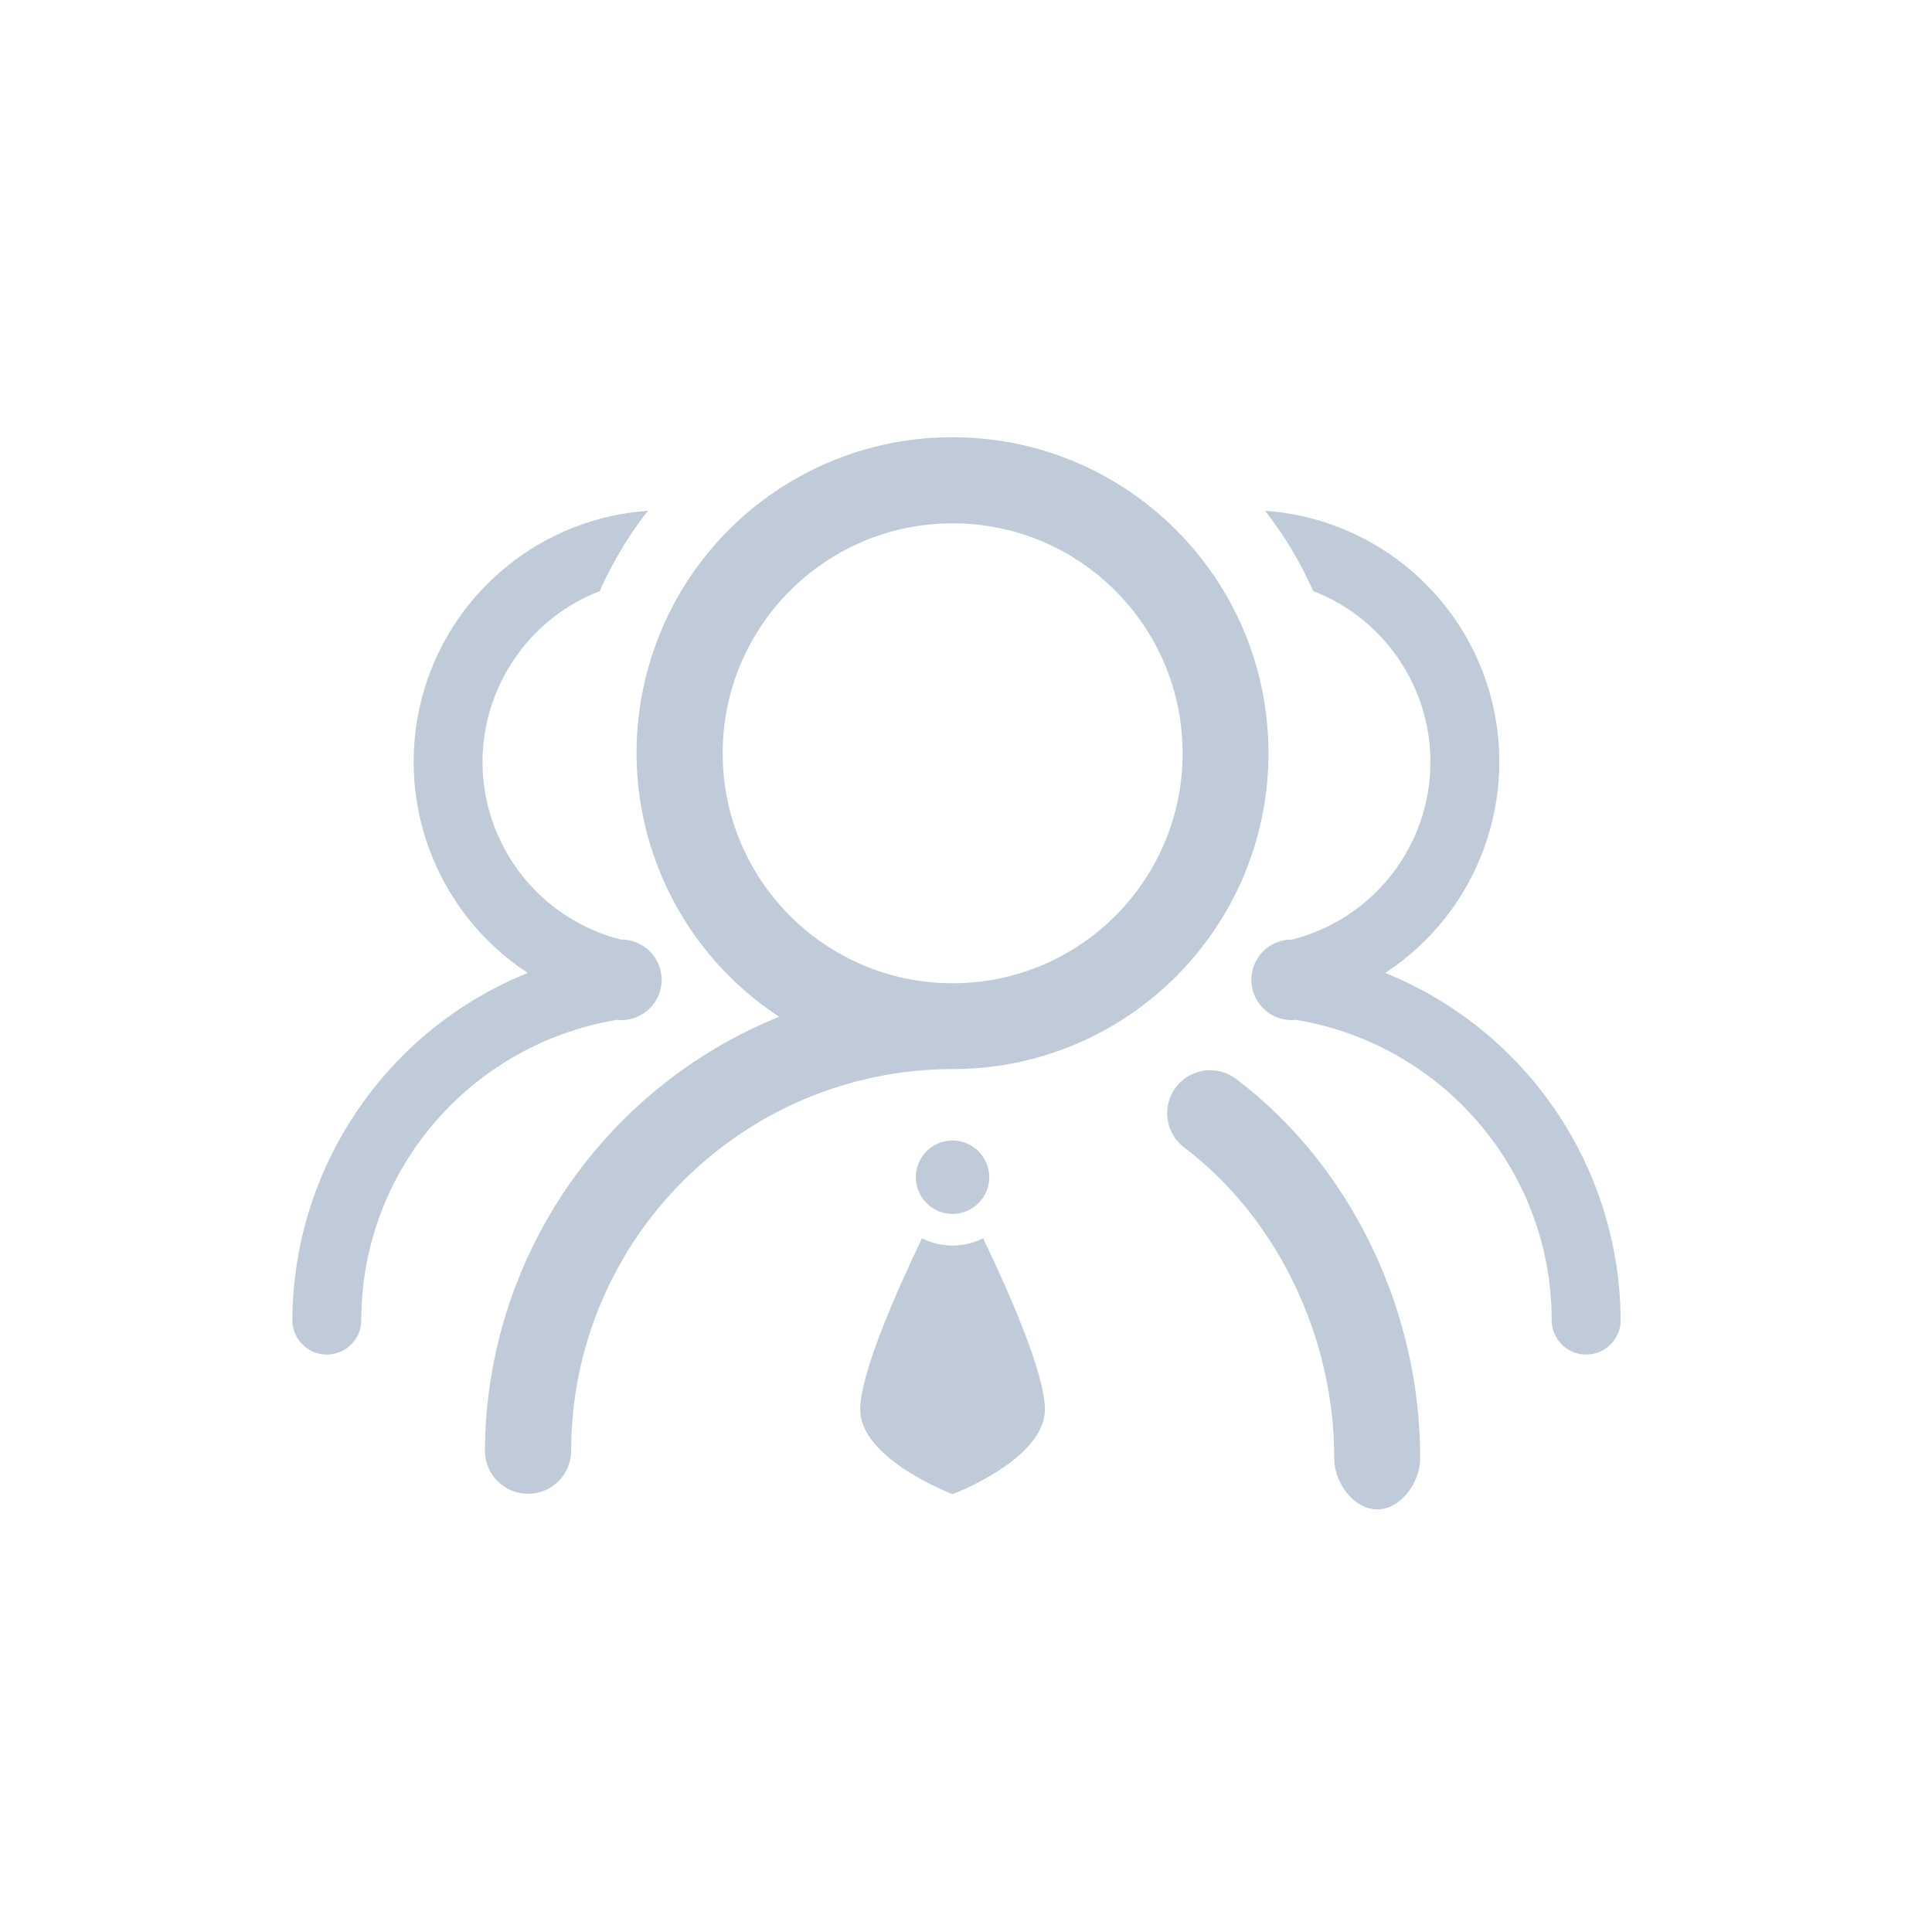
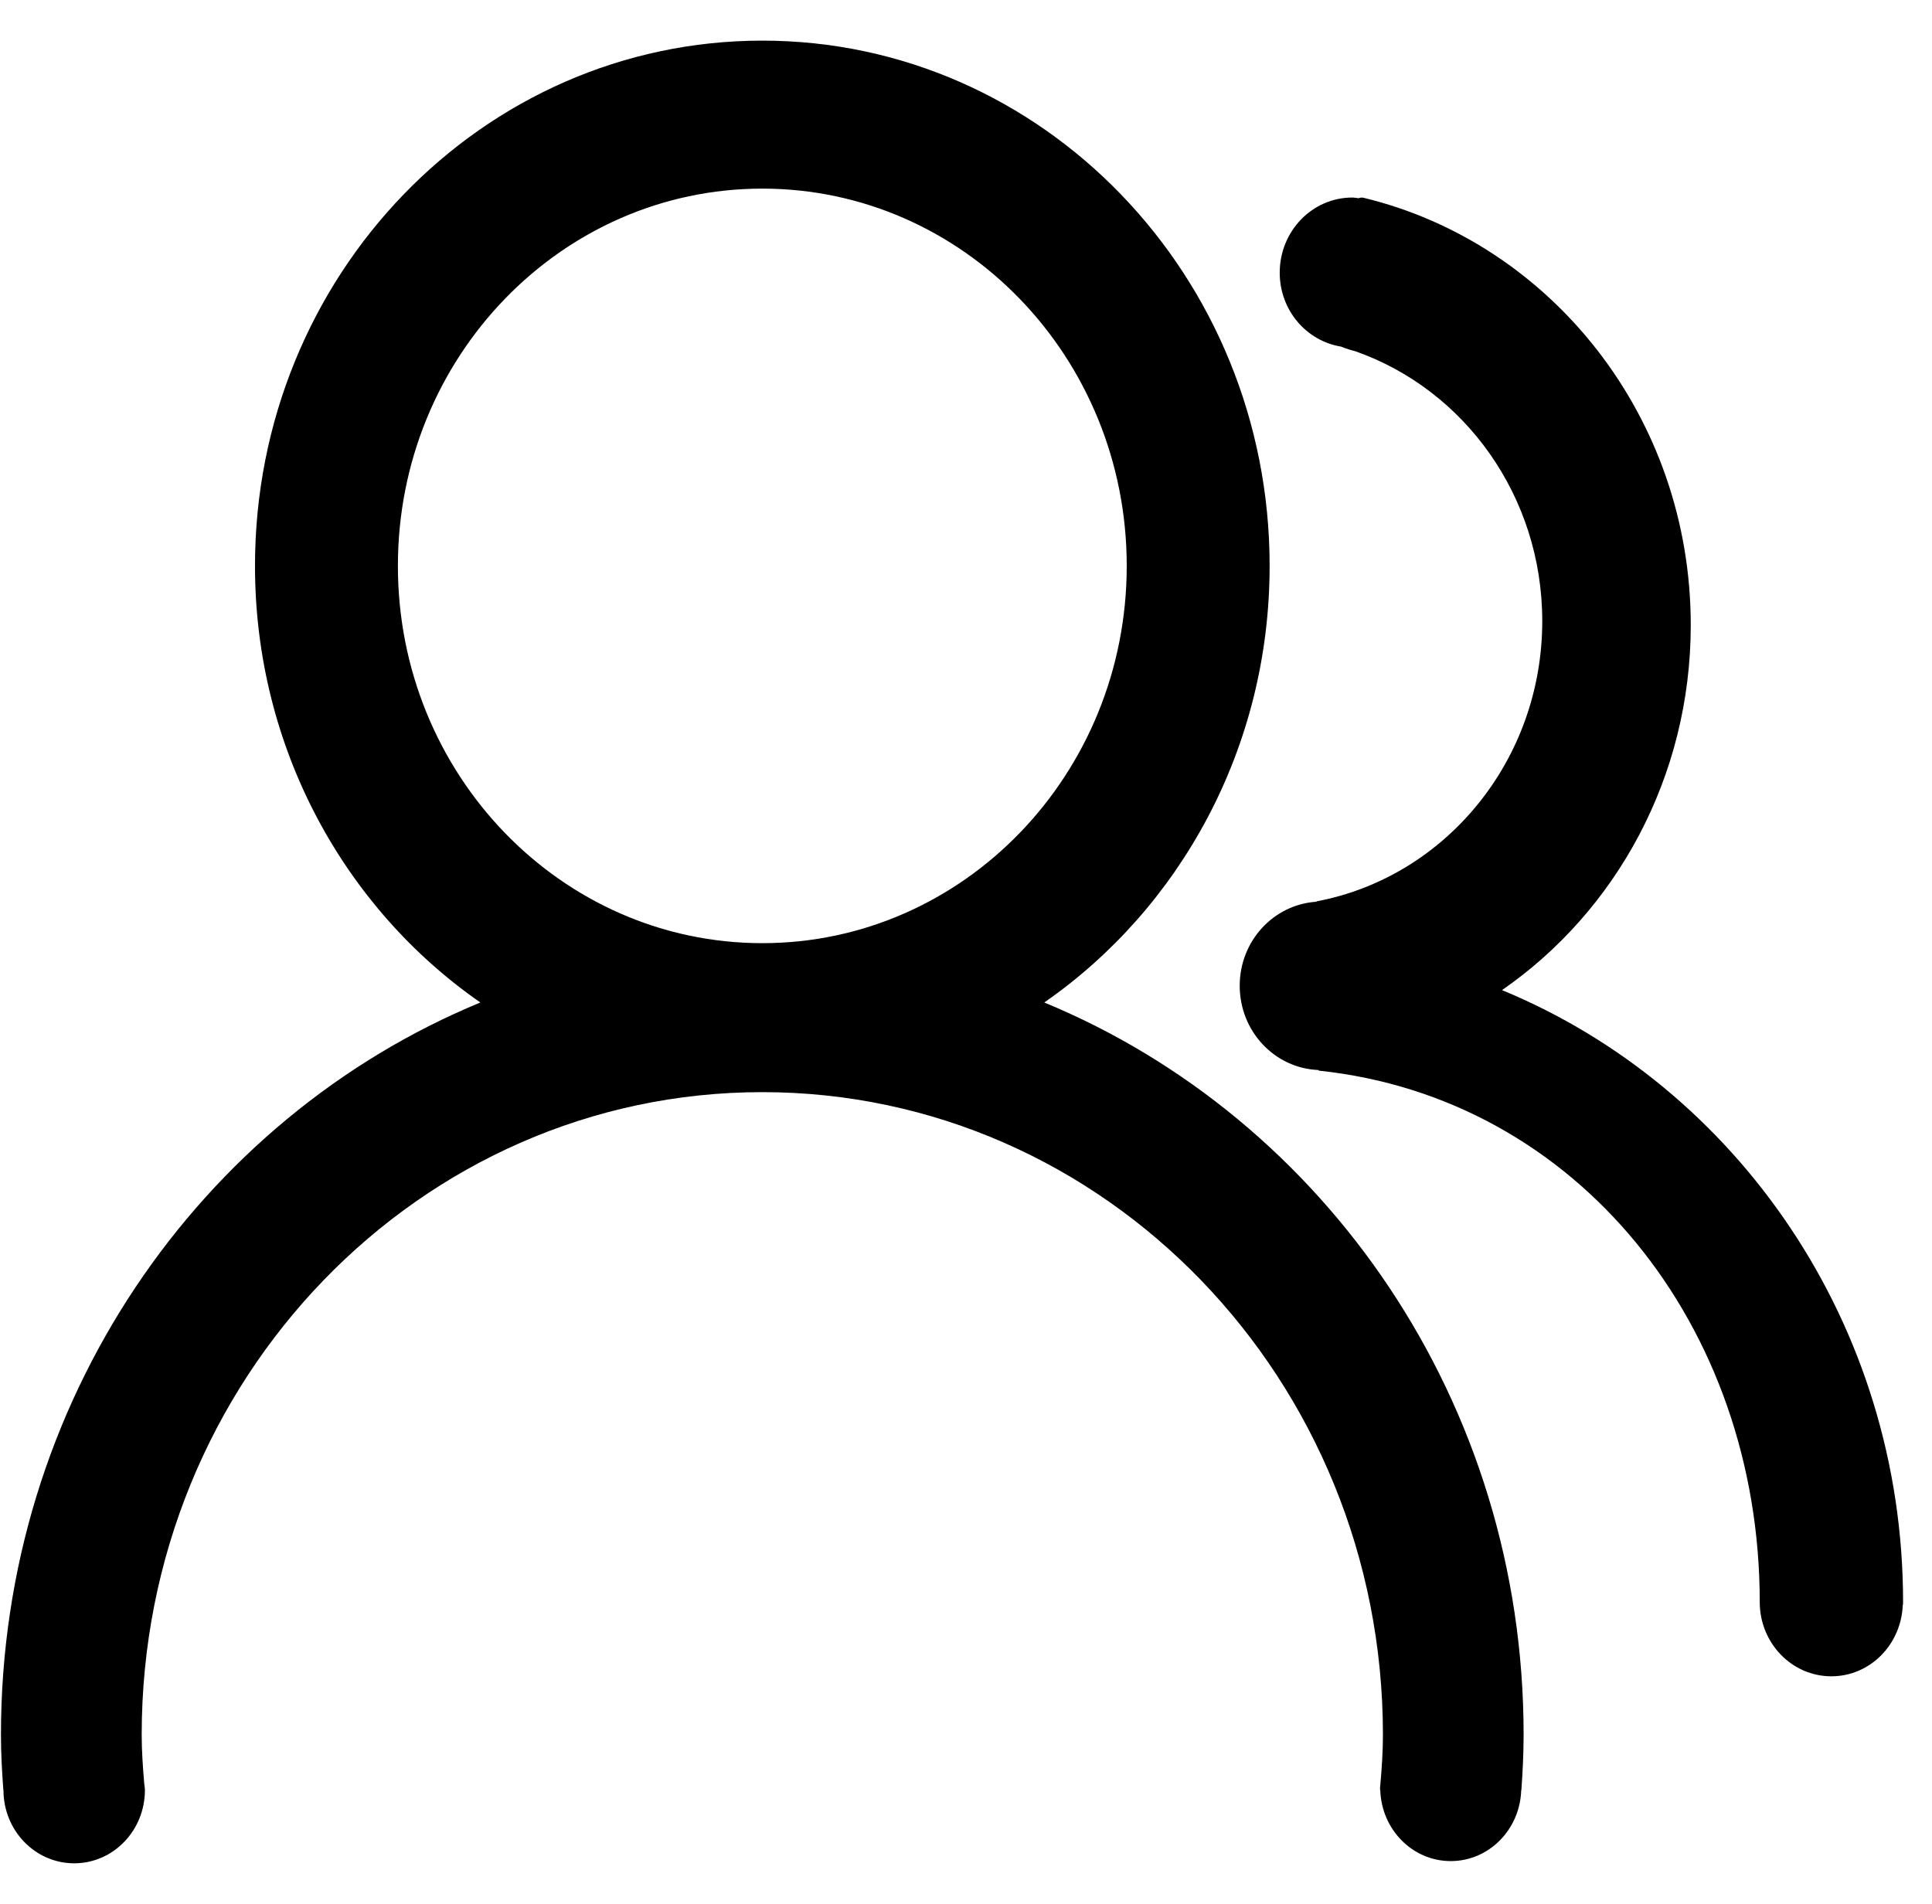
- <svg xmlns="http://www.w3.org/2000/svg" class="icon" width="200px" height="200.00px" viewBox="0 0 1024 1024" version="1.1">
-   <path fill="#BFCBD9" d="M686.752 540.512c-0.192 0-0.352 0.096-0.544 0.096a21.344 21.344 0 1 1-1.312-42.624 97.28 97.28 0 0 0 73.28-94.08 97.28 97.28 0 0 0-62.144-90.624 198.72 198.72 0 0 0-25.536-42.56 133.504 133.504 0 0 1 118.56 94.688 133.824 133.824 0 0 1-54.848 150.272 199.552 199.552 0 0 1 124.768 184 18.272 18.272 0 0 1-36.544 0c-0.128-80.384-58.88-146.528-135.68-159.168zM327.168 540.512c0.192 0 0.352 0.096 0.544 0.096a21.344 21.344 0 1 0 1.312-42.624 97.28 97.28 0 0 1-73.28-94.08A97.28 97.28 0 0 1 317.888 313.28a198.72 198.72 0 0 1 25.536-42.56 133.504 133.504 0 0 0-118.56 94.688 133.824 133.824 0 0 0 54.848 150.272 199.552 199.552 0 0 0-124.768 184 18.272 18.272 0 0 0 36.544 0c0.096-80.384 58.88-146.528 135.68-159.168zM488.672 656.32c-14.272 29.792-32.736 72-32.736 90.72 0 26.464 48.96 44.896 48.96 44.896s48.928-18.432 48.928-44.896c0-18.72-18.464-60.96-32.736-90.72-10.208 5.12-22.208 5.12-32.416 0zM504.832 604.48a19.456 19.456 0 1 0 0.064 0h-0.064zM655.232 571.904a22.752 22.752 0 1 0-27.648 36.224c50.304 38.144 79.808 101.856 79.584 164.992 0 12.544 10.176 26.88 22.752 26.88h0.032c12.576 0 22.752-14.368 22.752-26.912 0.256-77.344-35.84-154.496-97.472-201.184zM672.32 399.2a167.456 167.456 0 0 0-167.456-167.456 167.264 167.264 0 0 0-91.872 307.168 249.504 249.504 0 0 0-155.968 229.984 22.848 22.848 0 0 0 45.696 0 202.528 202.528 0 0 1 202.176-202.272 167.392 167.392 0 0 0 167.424-167.424z m-289.28 0.032a121.888 121.888 0 1 1 243.776 0.064 121.888 121.888 0 0 1-243.776-0.064z" />
+ <svg xmlns="http://www.w3.org/2000/svg" t="1517802115527" class="icon" style="" viewBox="0 0 1039 1024" version="1.1" p-id="19430" width="202.93" height="200">
+   <defs>
+     <style type="text/css" />
+   </defs>
+   <path d="M1023.445 861.66c0-149.363-89.36-277.047-215.687-329.14 61.194-42.33 101.505-114.446 101.505-196.358 0-111.831-75.128-205.428-175.939-229.785-0.959-0.231-1.82-0.099-2.681 0.231-1.158-0.099-2.251-0.364-3.409-0.364-21.546 0-39.021 18.103-39.021 40.41 0 20.156 14.298 36.704 32.93 39.748 3.309 1.423 7.645 2.483 7.811 2.548 58.414 20.519 100.447 77.677 100.447 145.094 0 75.161-52.292 137.646-121.264 150.719-0.099 0-0.165 0.199-0.265 0.231-22.935 1.523-41.171 21.049-41.171 45.177 0 24.492 18.765 44.349 42.197 45.309 0.166 0.067 0.298 0.331 0.464 0.364 138.672 14.628 237 136.952 237 285.818 0 22.042 17.244 39.914 38.524 39.914 20.784 0 37.565-17.044 38.391-38.325 0.033-0.231 0.166-0.397 0.166-0.596 0-0.065-0.034-0.132-0.034-0.231l0 0c0-0.265 0.034-0.497 0.034-0.729L1023.443 861.66 1023.445 861.66 1023.445 861.66 1023.445 861.66 1023.445 861.66 1023.445 861.66zM561.589 539.172c73.043-50.703 121.197-136.918 121.197-234.816 0-156.015-122.157-282.508-272.81-282.508-150.687 0-272.844 126.493-272.844 282.508 0 97.93 48.155 184.113 121.197 234.816C107.313 601.558 0.512 754.296 0.512 932.982c0 10.061 0.563 19.957 1.291 29.819l0.065 0c0 21.744 17.044 39.351 38.027 39.351 21.017 0 38.028-17.607 38.028-39.351 0-1.224-0.231-2.383-0.364-3.607-0.728-8.671-1.357-17.342-1.357-26.212 0-190.865 149.428-345.589 333.741-345.589 184.345 0 333.774 154.724 333.774 345.589 0 9.201-0.629 18.269-1.423 27.238 0 0.464-0.133 0.893-0.133 1.357 0 0.165 0.033 0.298 0.033 0.43 0 0.265 0 0.529-0.033 0.761l0.133 0c0.628 21.181 17.309 38.193 37.894 38.193 20.586 0 37.267-17.011 37.895-38.193l0.099 0c0.695-9.83 1.191-19.758 1.191-29.786C819.407 754.296 712.607 601.558 561.589 539.172L561.589 539.172 561.589 539.172 561.589 539.172zM409.976 507.267c-108.257 0-195.995-90.848-195.995-202.911 0-112.063 87.738-202.912 195.995-202.912 108.224 0 195.962 90.848 195.962 202.912C605.938 416.418 518.2 507.267 409.976 507.267L409.976 507.267 409.976 507.267 409.976 507.267z" p-id="19431" />
</svg>
